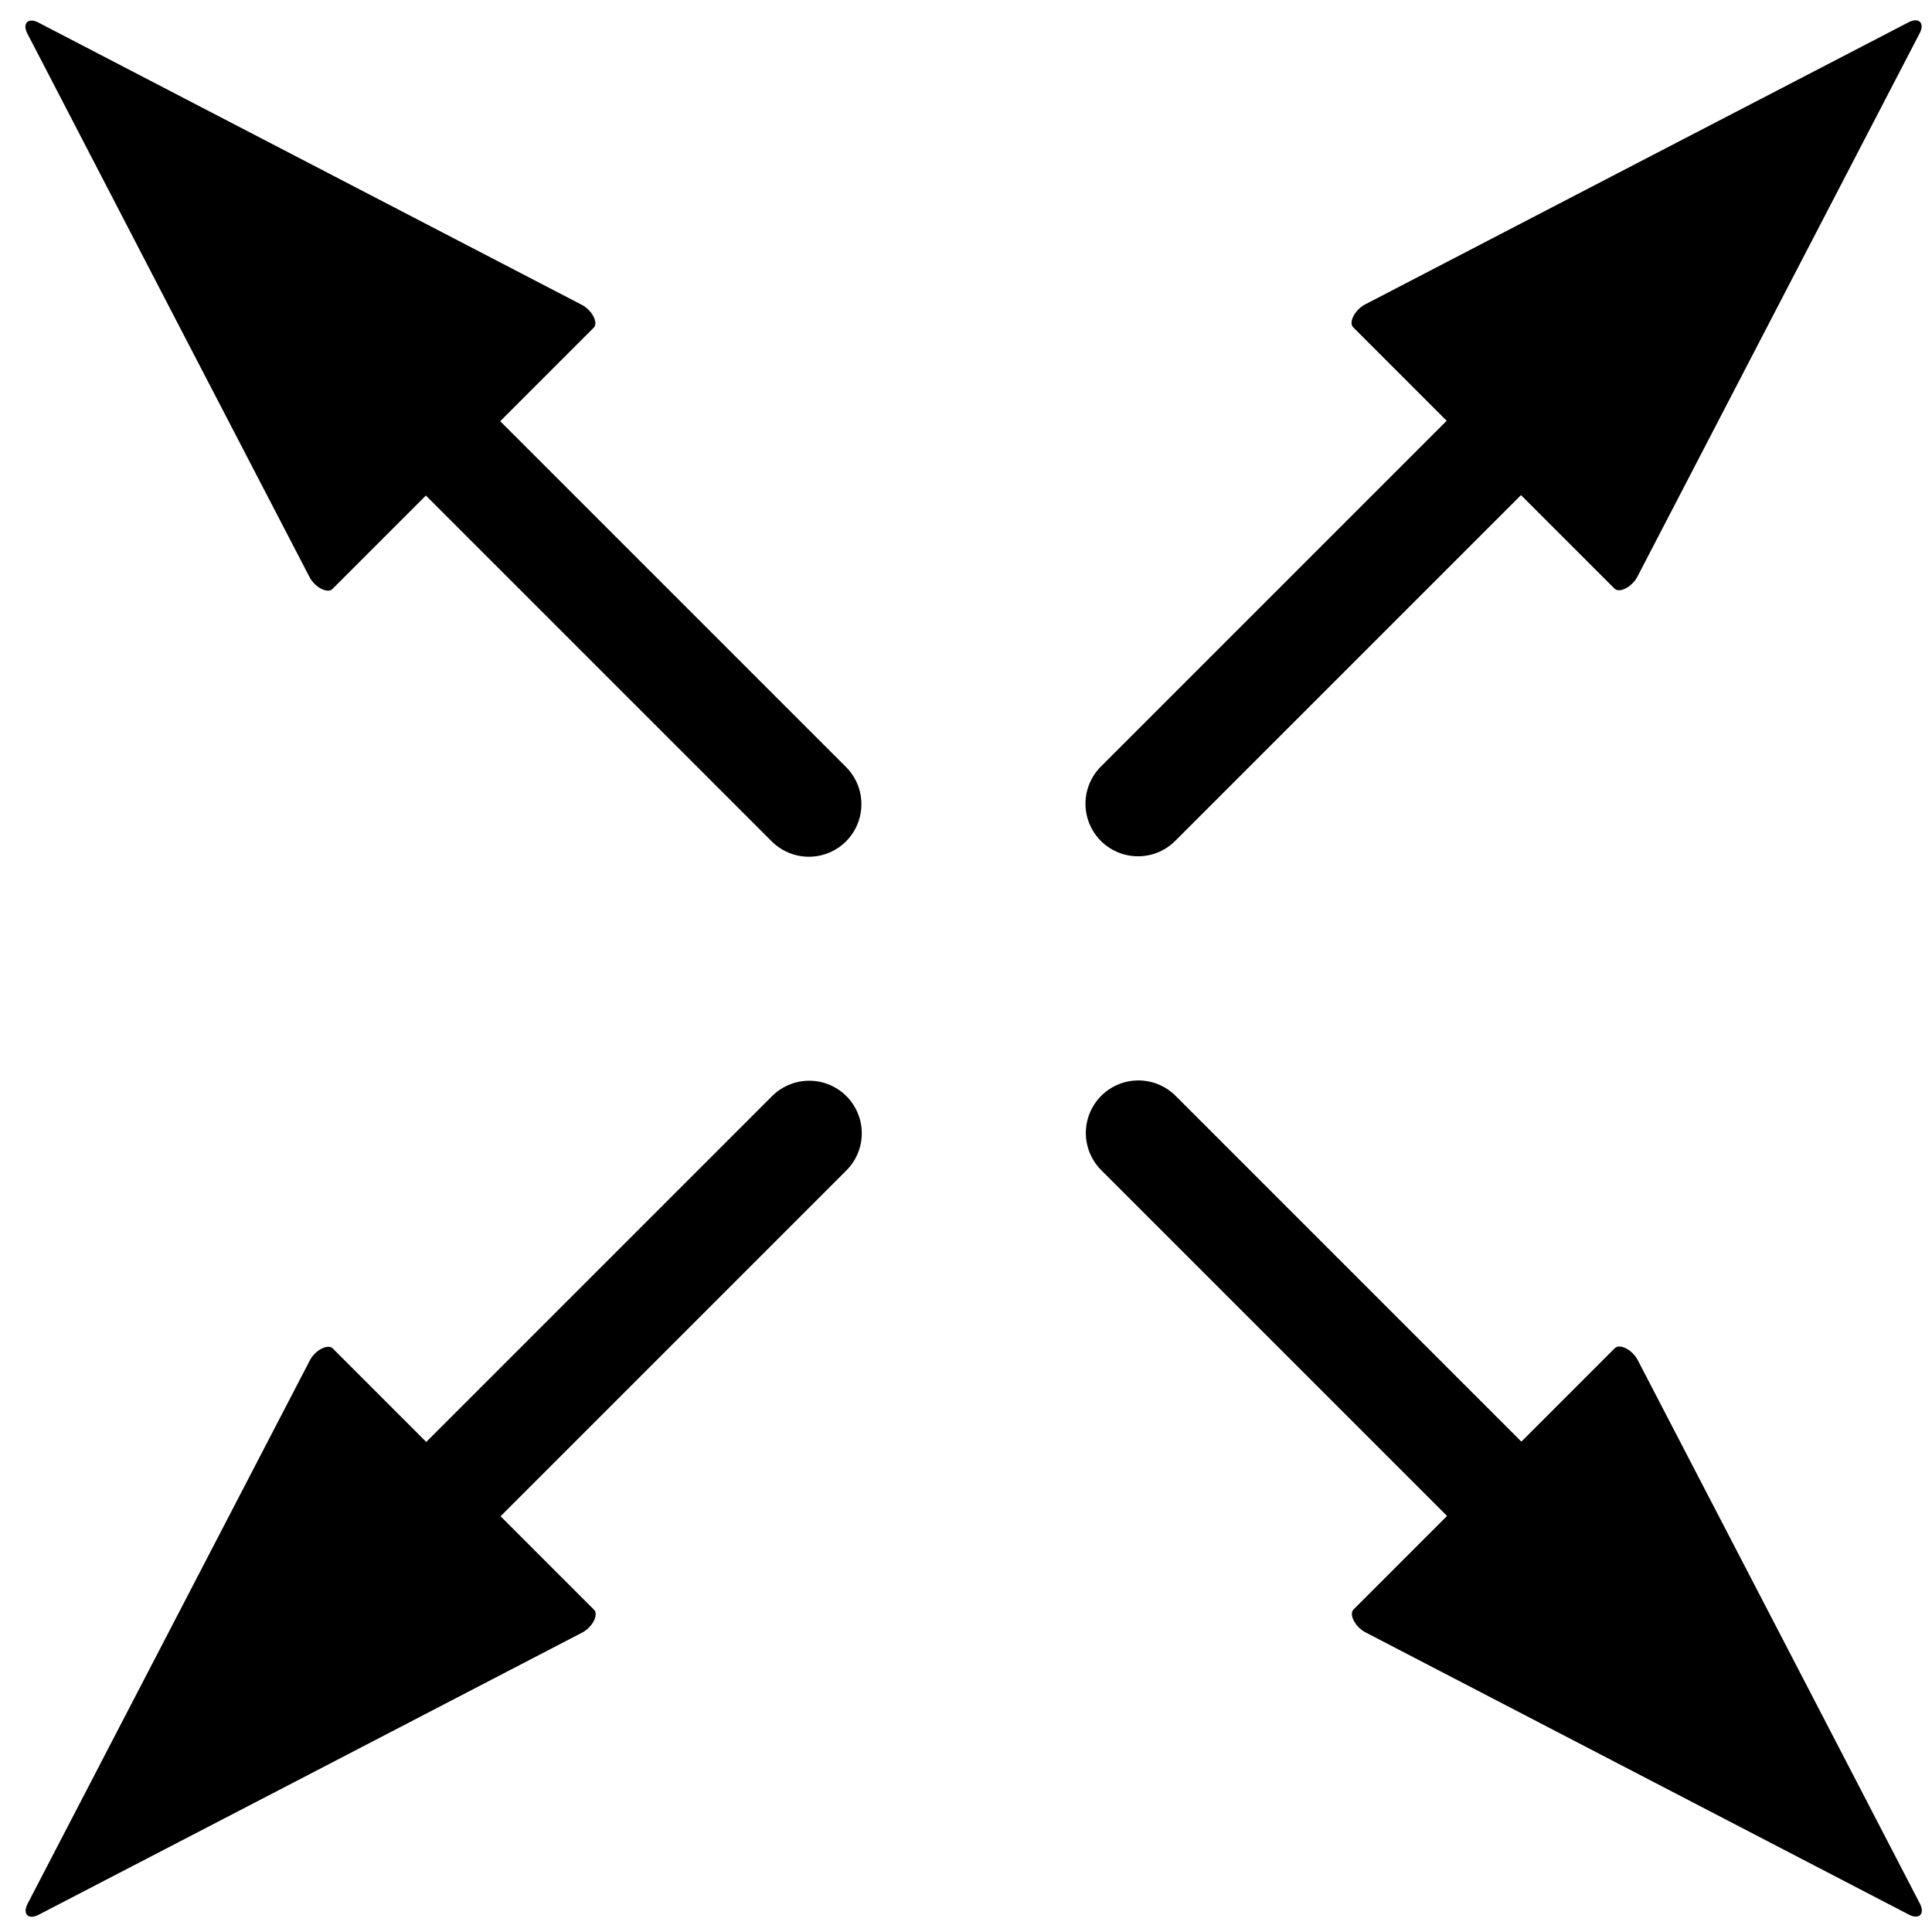
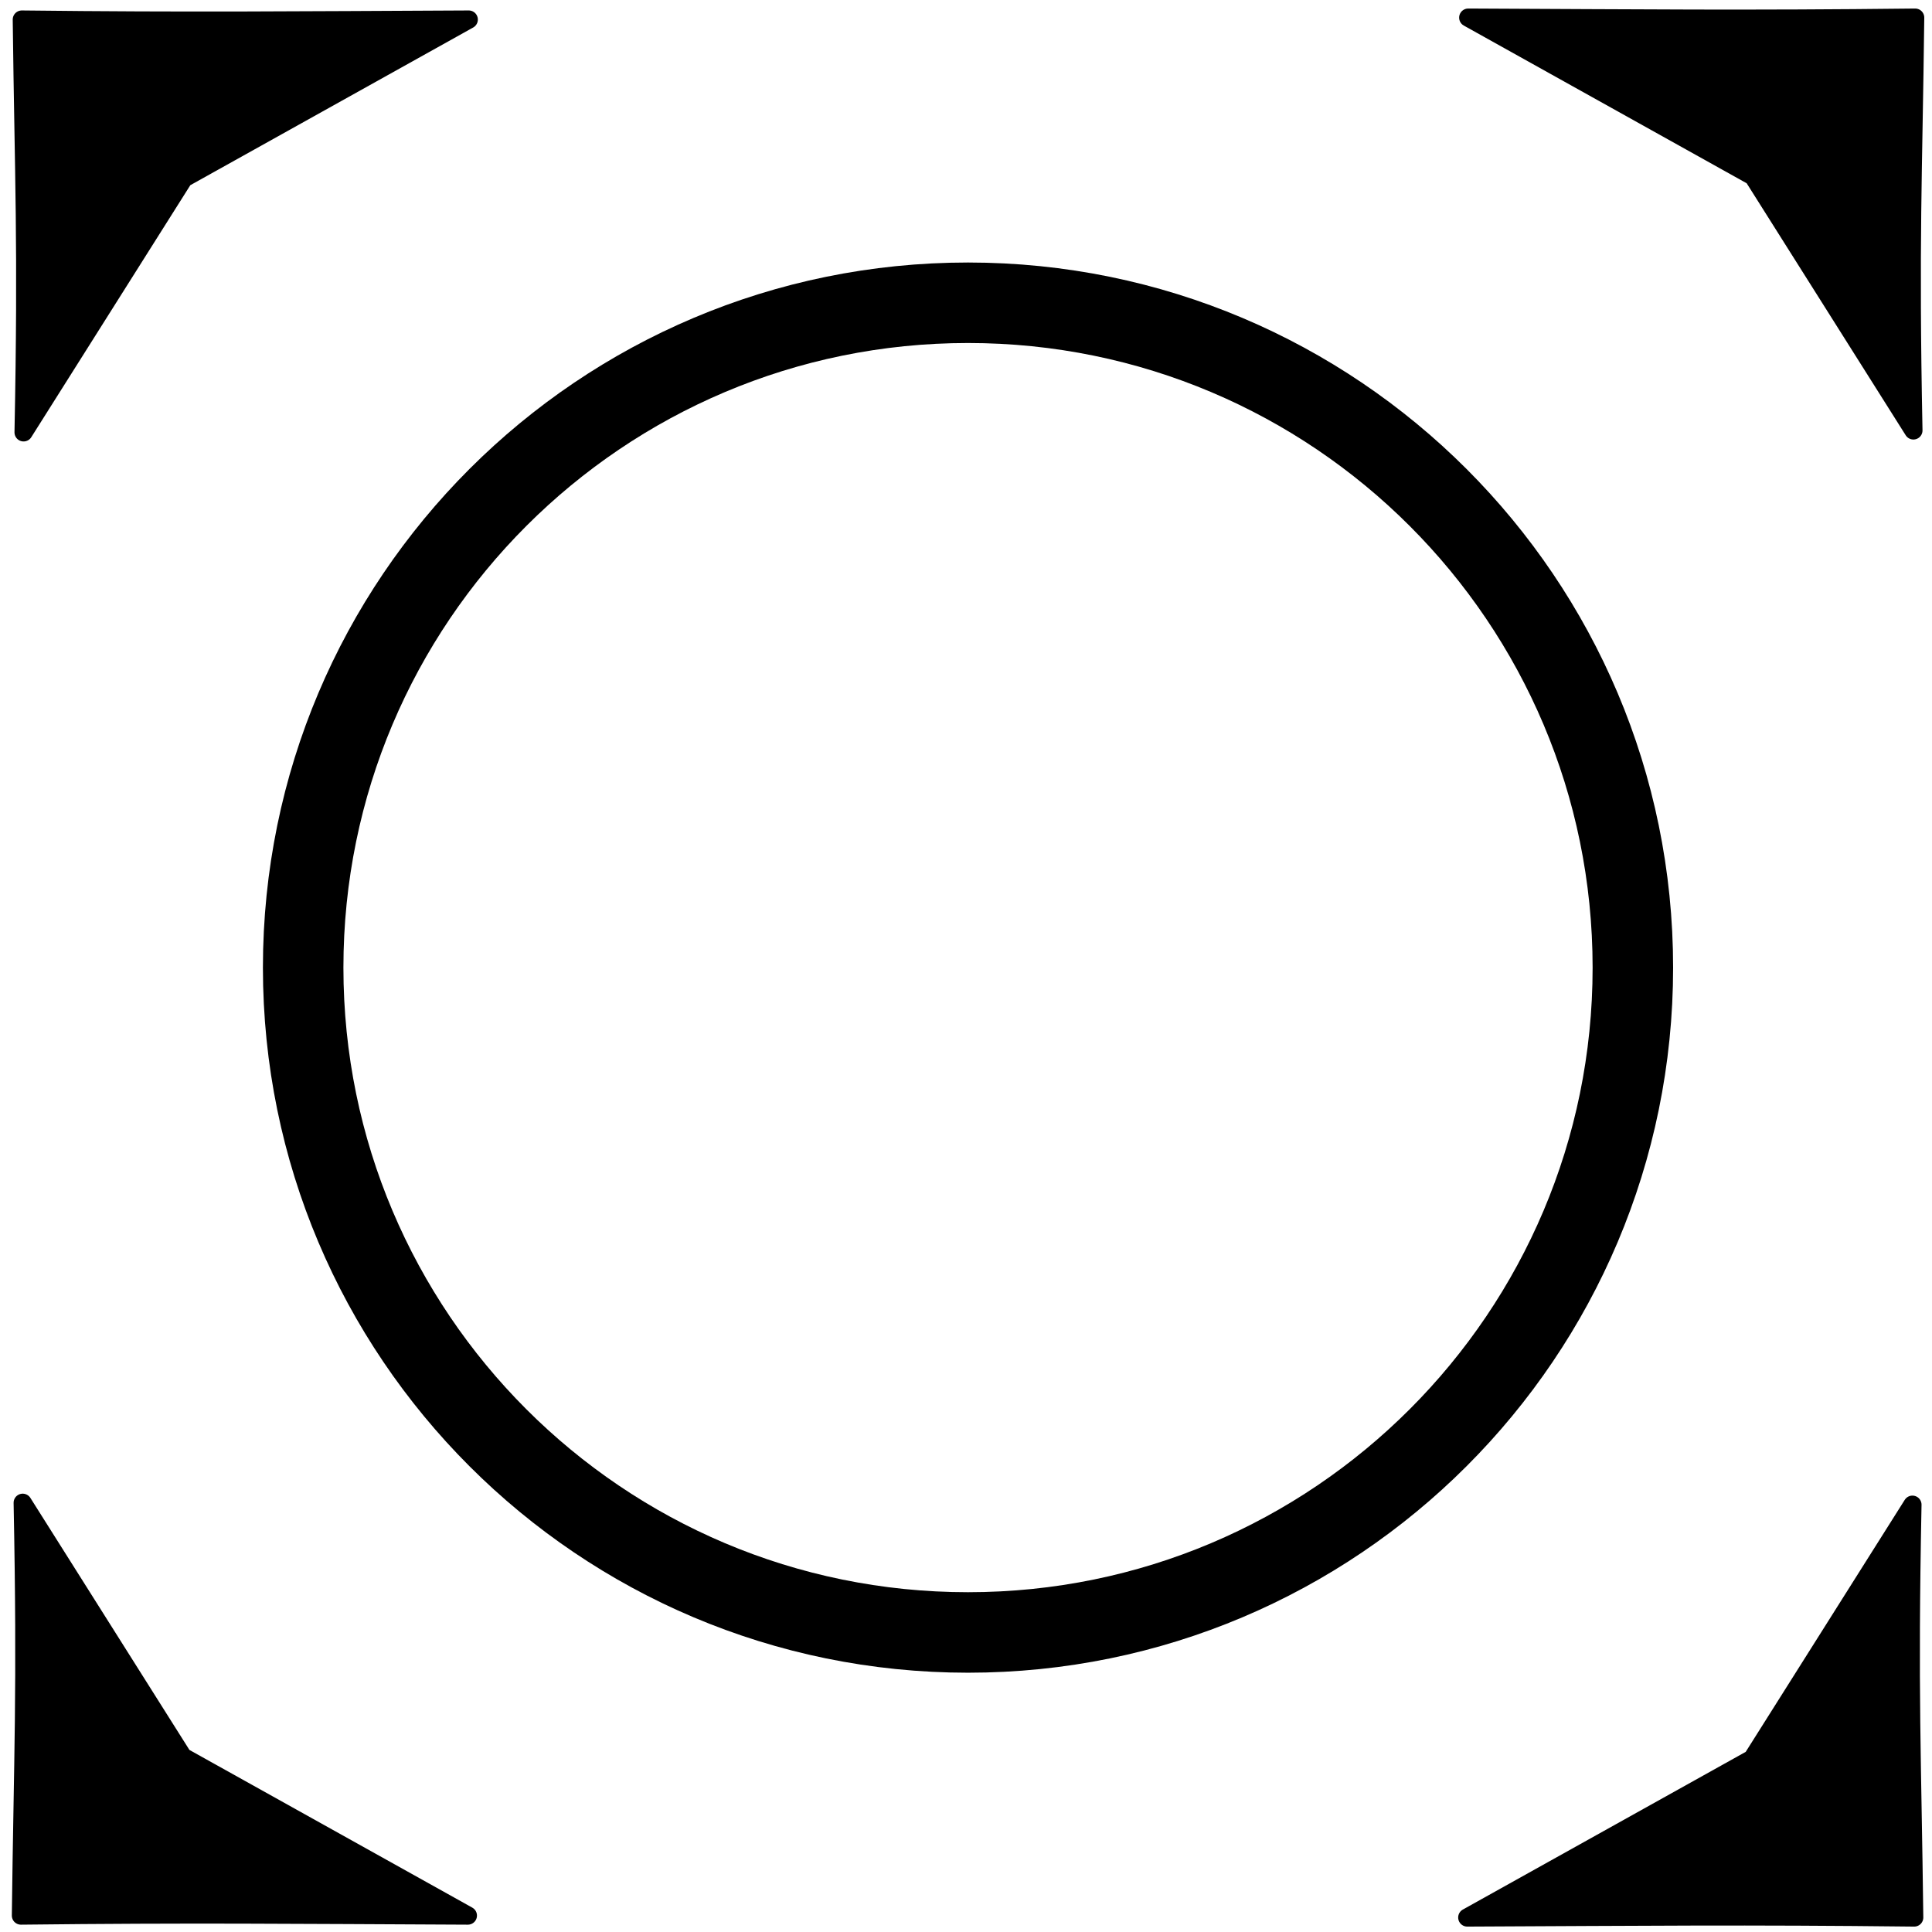
<svg xmlns="http://www.w3.org/2000/svg" width="24" height="24" id="svg4744" version="1.1">
  <defs id="defs4746">
    <linearGradient id="linearGradient4964">
      <stop style="stop-color:#ffffff;stop-opacity:1;" offset="0" id="stop4966" />
      <stop style="stop-color:#000000;stop-opacity:1;" offset="1" id="stop4968" />
    </linearGradient>
  </defs>
  <g id="layer1" transform="translate(0,-1028.362)">
    <rect ry="3.727" y="1028.842" x="-23.52" height="23.04" width="23.04" id="rect2996-9-2-7-9-4-68-54-7-3-1-0" style="fill:none;stroke:none" transform="scale(-1,1)" />
-     <g id="g6085" transform="matrix(1.243544,0,0,1.243544,-2.404381,-253.3363)" style="fill:#000000;stroke:#000000">
-       <g transform="translate(0.1499543,0.06944066)" id="g6041" style="fill:#000000;stroke:#000000">
-         <g id="g6013" transform="matrix(-0.7071068,0.7071068,-0.7071068,-0.7071068,752.7099,1769.989)" style="fill:#000000;stroke:#000000">
-           <path style="fill:#000000;fill-opacity:1;stroke:#000000;stroke-width:1.05;stroke-linecap:round;stroke-linejoin:miter;stroke-miterlimit:4;stroke-opacity:1;stroke-dasharray:none" d="m 10.456,1040.082 8.557,0" id="path4021-0-1-8" />
-           <path transform="matrix(1.432748,0,0,0.785161,3.026897,1024.043)" d="m 12.781,20.429 -2.036,1.175 -2.036,1.175 0,-2.351 0,-2.351 2.036,1.175 z" id="path5941" style="fill:#000000;fill-opacity:1;stroke:#000000;stroke-width:0.228;stroke-linejoin:round;stroke-miterlimit:4;stroke-opacity:1;stroke-dasharray:none" />
-         </g>
-         <g transform="matrix(0.7071068,-0.7071068,0.7071068,0.7071068,-729.6908,310.586)" id="g6013-6" style="fill:#000000;stroke:#000000">
-           <path style="fill:#000000;fill-opacity:1;stroke:#000000;stroke-width:1.05;stroke-linecap:round;stroke-linejoin:miter;stroke-miterlimit:4;stroke-opacity:1;stroke-dasharray:none" d="m 10.456,1040.082 8.557,0" id="path4021-0-1-8-8" />
-           <path transform="matrix(1.432748,0,0,0.785161,3.026897,1024.043)" d="m 12.781,20.429 -2.036,1.175 -2.036,1.175 0,-2.351 0,-2.351 2.036,1.175 z" id="path5941-6" style="fill:#000000;fill-opacity:1;stroke:#000000;stroke-width:0.228;stroke-linejoin:round;stroke-miterlimit:4;stroke-opacity:1;stroke-dasharray:none" />
-         </g>
-       </g>
-       <g id="g6041-8" transform="matrix(0,1,-1,0,1051.947,1028.848)" style="fill:#000000;stroke:#000000">
-         <g id="g6013-7" transform="matrix(-0.7071068,0.7071068,-0.7071068,-0.7071068,752.7099,1769.989)" style="fill:#000000;stroke:#000000">
-           <path style="fill:#000000;fill-opacity:1;stroke:#000000;stroke-width:1.05;stroke-linecap:round;stroke-linejoin:miter;stroke-miterlimit:4;stroke-opacity:1;stroke-dasharray:none" d="m 10.456,1040.082 8.557,0" id="path4021-0-1-8-1" />
-           <path transform="matrix(1.432748,0,0,0.785161,3.026897,1024.043)" d="m 12.781,20.429 -2.036,1.175 -2.036,1.175 0,-2.351 0,-2.351 2.036,1.175 z" id="path5941-4" style="fill:#000000;fill-opacity:1;stroke:#000000;stroke-width:0.228;stroke-linejoin:round;stroke-miterlimit:4;stroke-opacity:1;stroke-dasharray:none" />
-         </g>
-         <g transform="matrix(0.7071068,-0.7071068,0.7071068,0.7071068,-729.6908,310.586)" id="g6013-6-8" style="fill:#000000;stroke:#000000">
-           <path style="fill:#000000;fill-opacity:1;stroke:#000000;stroke-width:1.05;stroke-linecap:round;stroke-linejoin:miter;stroke-miterlimit:4;stroke-opacity:1;stroke-dasharray:none" d="m 10.456,1040.082 8.557,0" id="path4021-0-1-8-8-9" />
-           <path transform="matrix(1.432748,0,0,0.785161,3.026897,1024.043)" d="m 12.781,20.429 -2.036,1.175 -2.036,1.175 0,-2.351 0,-2.351 2.036,1.175 z" id="path5941-6-0" style="fill:#000000;fill-opacity:1;stroke:#000000;stroke-width:0.228;stroke-linejoin:round;stroke-miterlimit:4;stroke-opacity:1;stroke-dasharray:none" />
-         </g>
-       </g>
+     <g id="g6866" style="fill:#000000;stroke:#000000">
+       <path id="path5941-8" d="m 23.779,1052.182 c -0.024,-1.982 -0.069,-2.765 -0.022,-5.128 l -1.991,3.155 -3.539,1.973 c 2.213,-0.01 3.437,-0.024 5.552,0 z" style="fill:#000000;fill-opacity:1;stroke:#000000;stroke-width:0.226;stroke-linejoin:round;stroke-miterlimit:4;stroke-opacity:1" />
+       <path id="path5941-8-71" d="m 0.26,1052.158 c 0.024,-1.982 0.069,-2.765 0.022,-5.128 l 1.991,3.155 3.539,1.973 c -2.213,-0.01 -3.437,-0.024 -5.552,0 z" style="fill:#000000;fill-opacity:1;stroke:#000000;stroke-width:0.226;stroke-linejoin:round;stroke-miterlimit:4;stroke-opacity:1" />
+       <path id="path5941-8-8" d="m 23.791,1028.581 c -0.024,1.982 -0.069,2.765 -0.022,5.128 l -1.991,-3.155 -3.539,-1.973 c 2.213,0.01 3.437,0.024 5.552,0 z" style="fill:#000000;fill-opacity:1;stroke:#000000;stroke-width:0.226;stroke-linejoin:round;stroke-miterlimit:4;stroke-opacity:1" />
+       <path id="path5941-8-71-6" d="m 0.271,1028.605 c 0.024,1.982 0.069,2.765 0.022,5.128 l 1.991,-3.155 3.539,-1.973 c -2.213,0.01 -3.437,0.024 -5.552,0 z" style="fill:#000000;fill-opacity:1;stroke:#000000;stroke-width:0.226;stroke-linejoin:round;stroke-miterlimit:4;stroke-opacity:1" />
    </g>
+     <path style="fill:none;stroke:#000000;stroke-width:1;stroke-linecap:round;stroke-miterlimit:4;stroke-opacity:1;stroke-dasharray:none" id="path6864" d="m 20.089,12.884 a 8.259,8.259 0 1 1 -16.518,0 8.259,8.259 0 1 1 16.518,0 z" transform="translate(0.1950043,1027.498)" />
  </g>
</svg>
